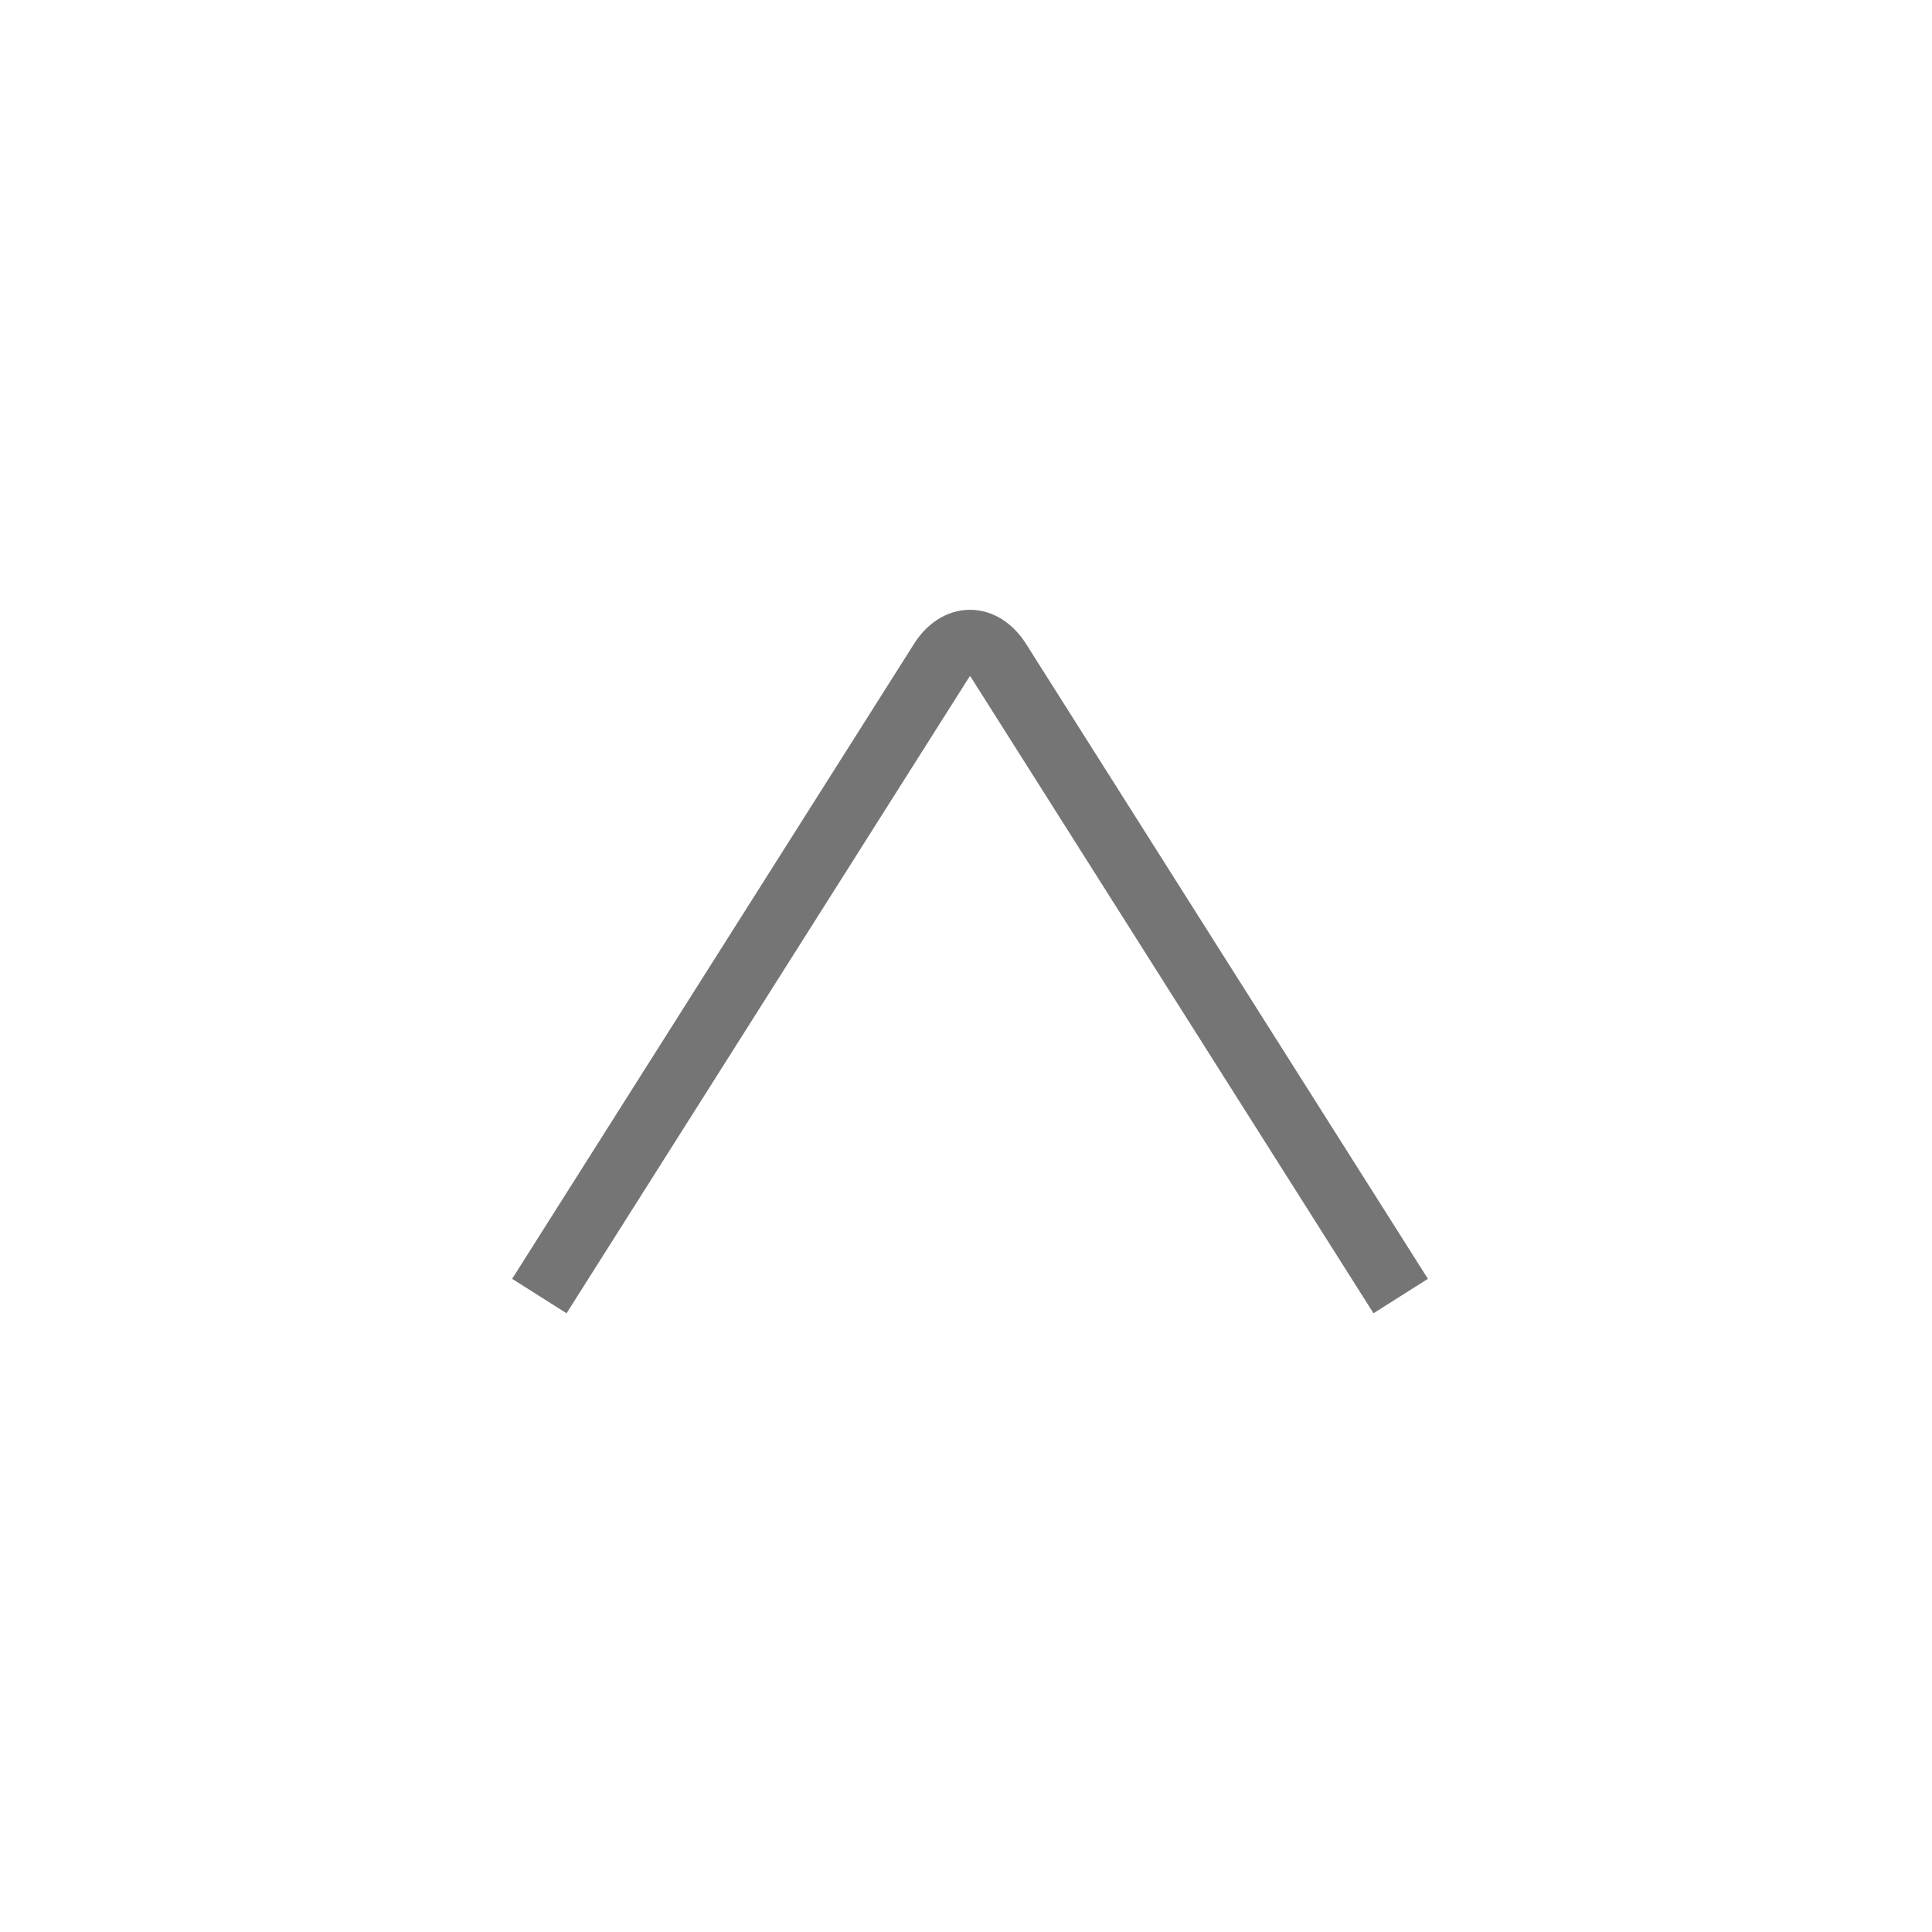
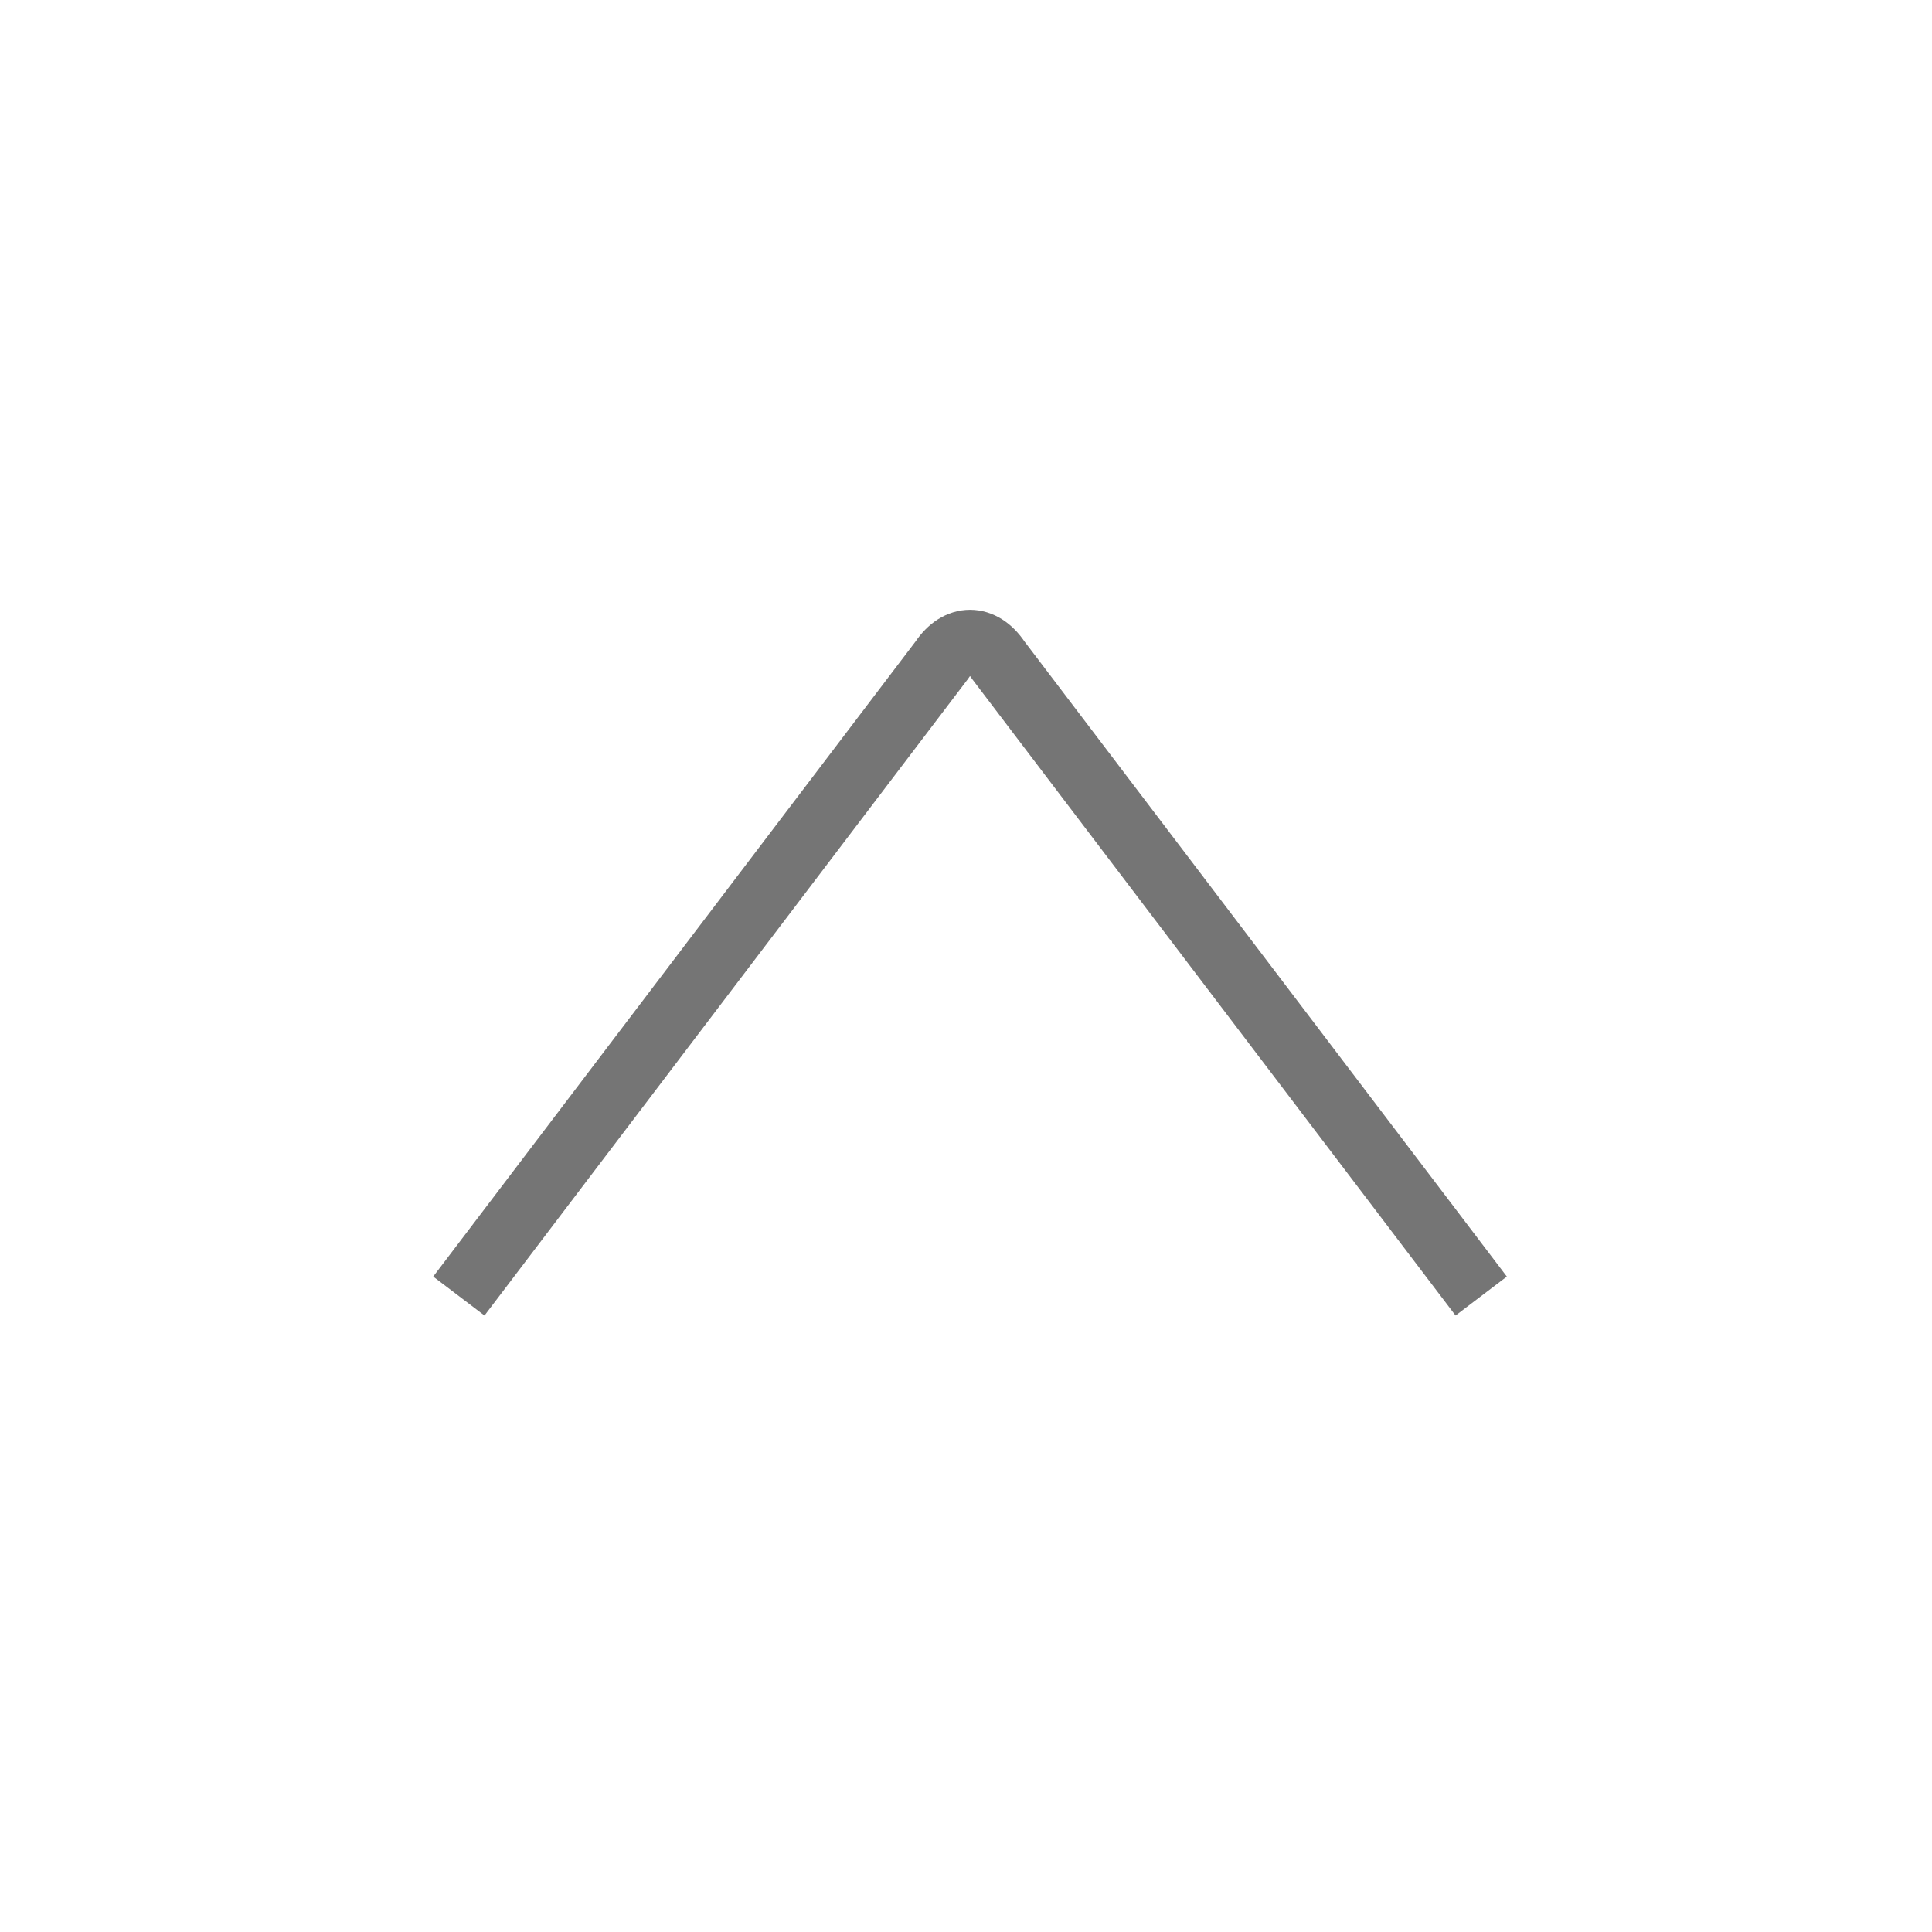
<svg xmlns="http://www.w3.org/2000/svg" version="1.1" id="Ebene_1" x="0px" y="0px" viewBox="0 0 24 24" style="enable-background:new 0 0 24 24;" xml:space="preserve">
  <style type="text/css">
	.st0{fill:none;stroke:#757575;stroke-width:0.8;stroke-miterlimit:10;}
</style>
-   <path class="st0" d="M6.7,16.1l5-7.9c0.2-0.3,0.5-0.3,0.7,0l5,7.9" />
+   <path class="st0" d="M5.7,16.1l6-7.9c0.2-0.3,0.5-0.3,0.7,0l6,7.9" />
</svg>
